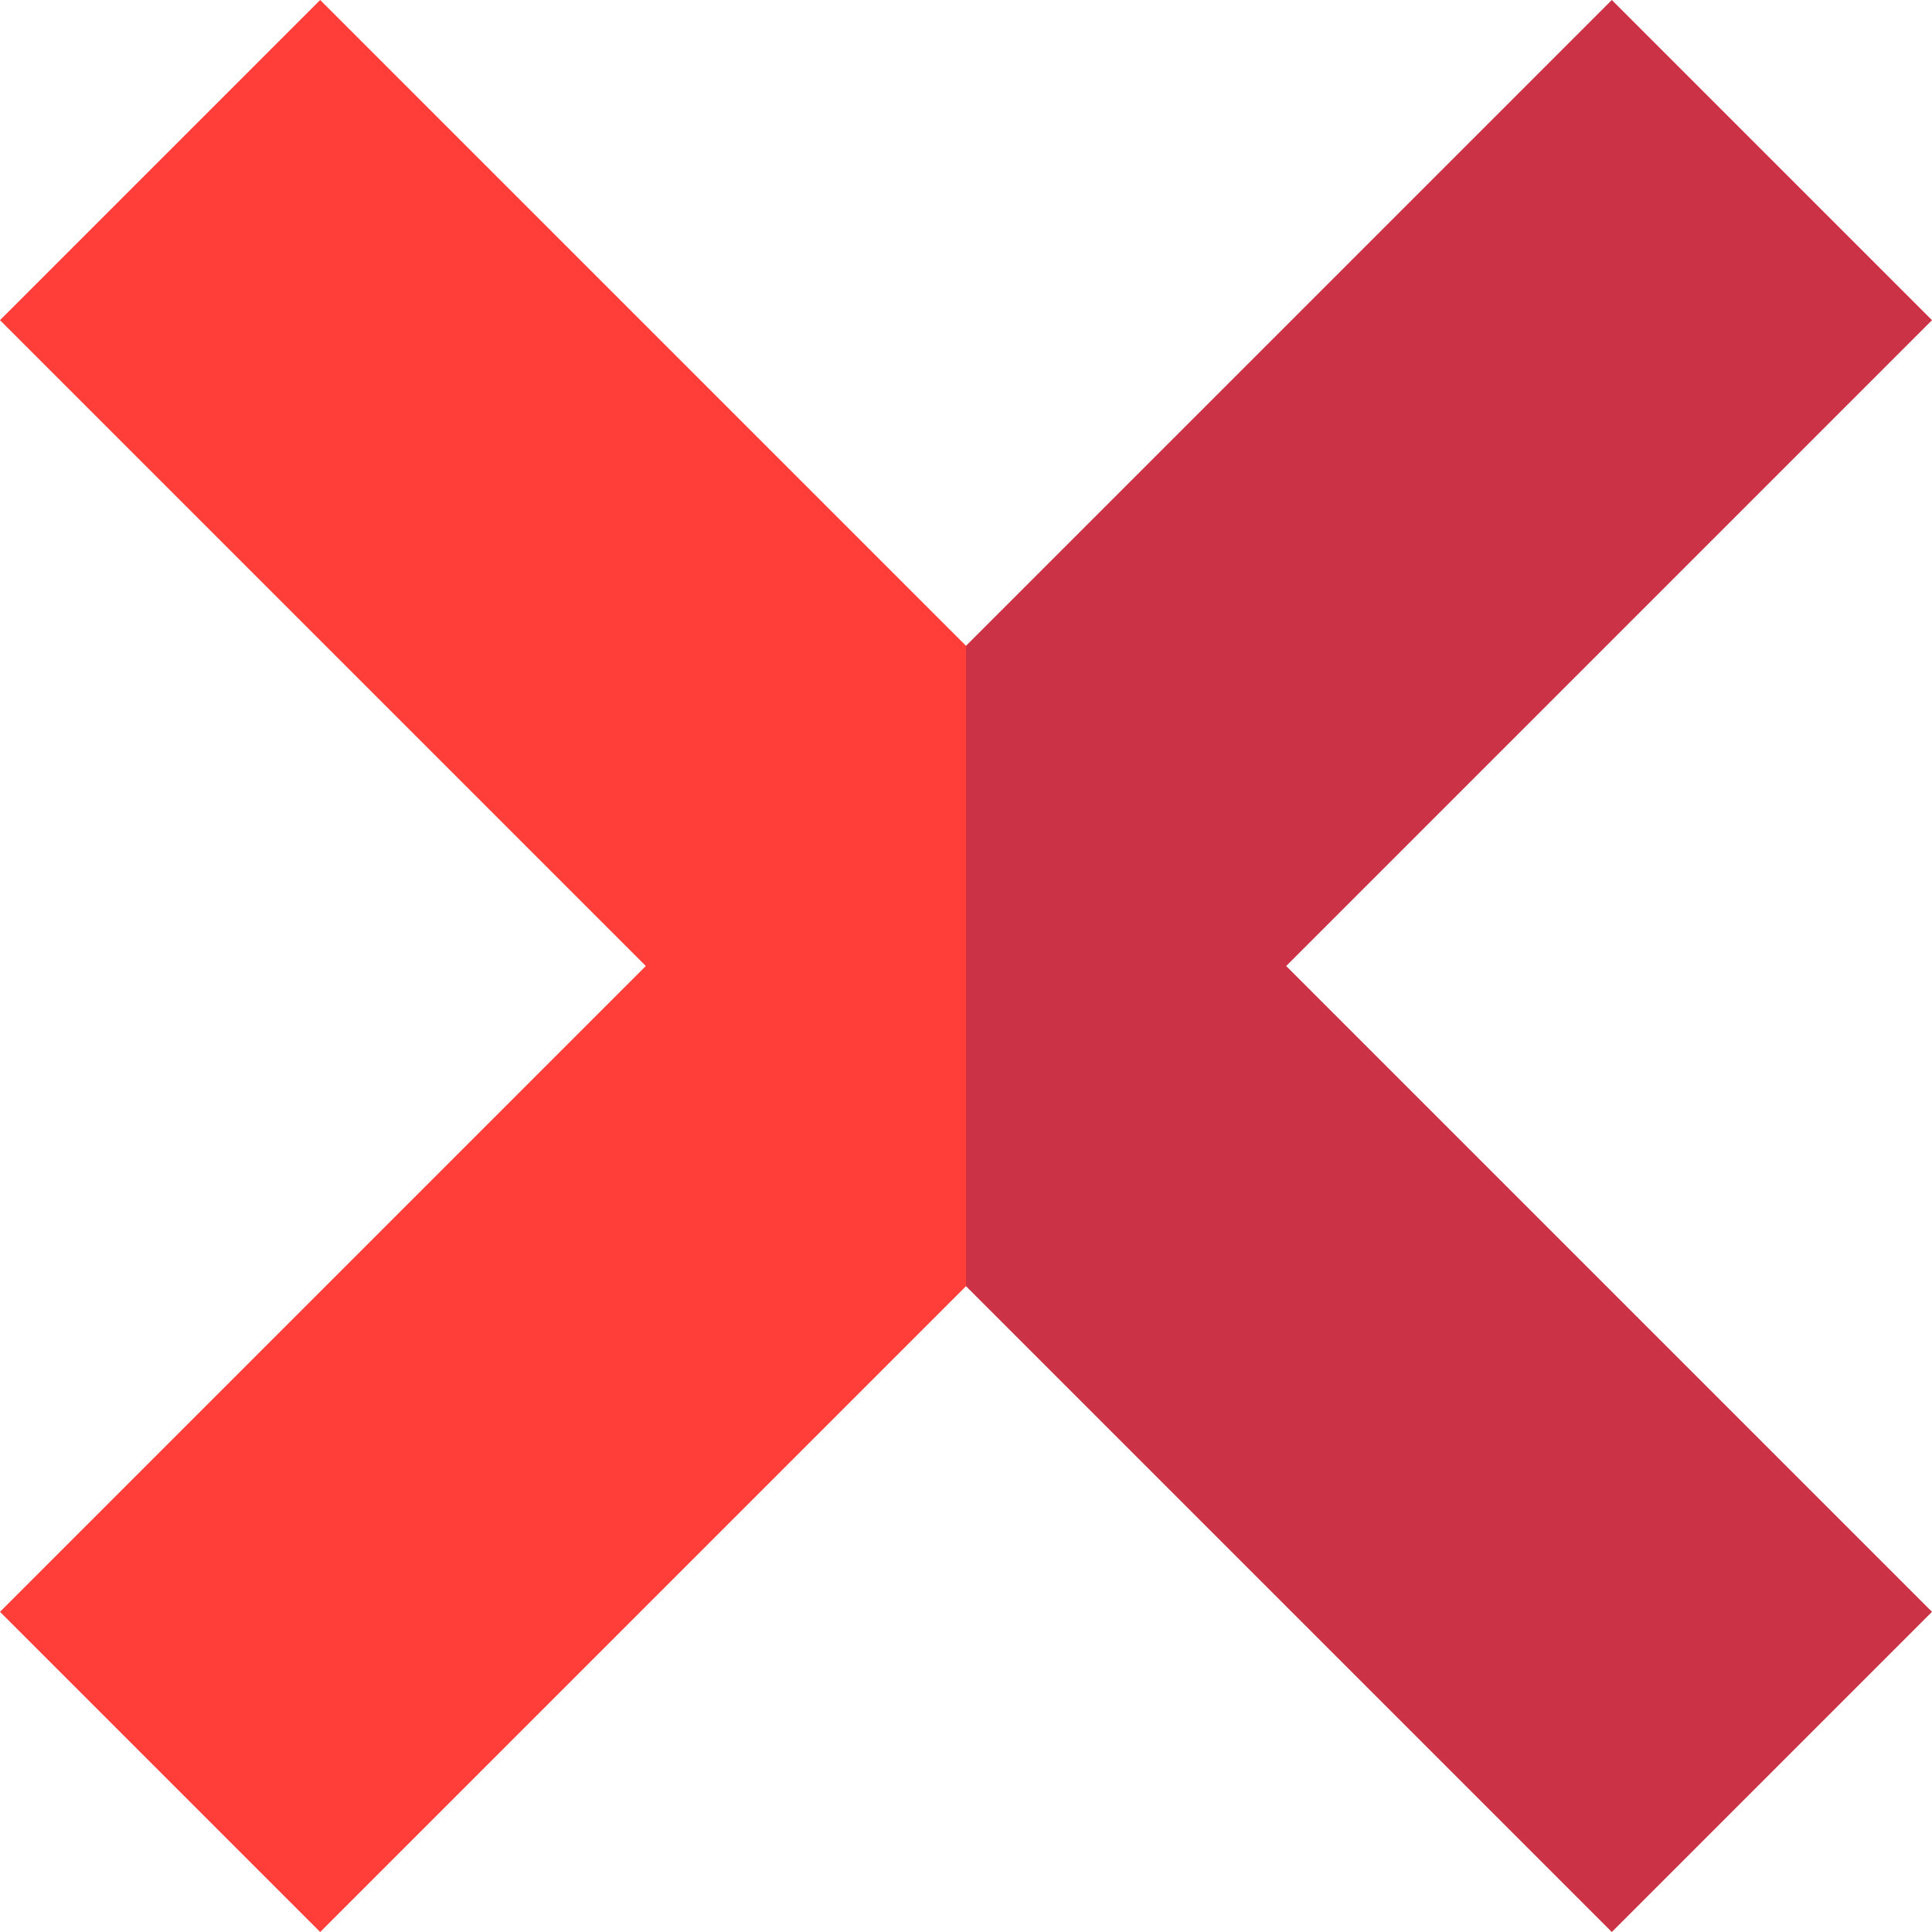
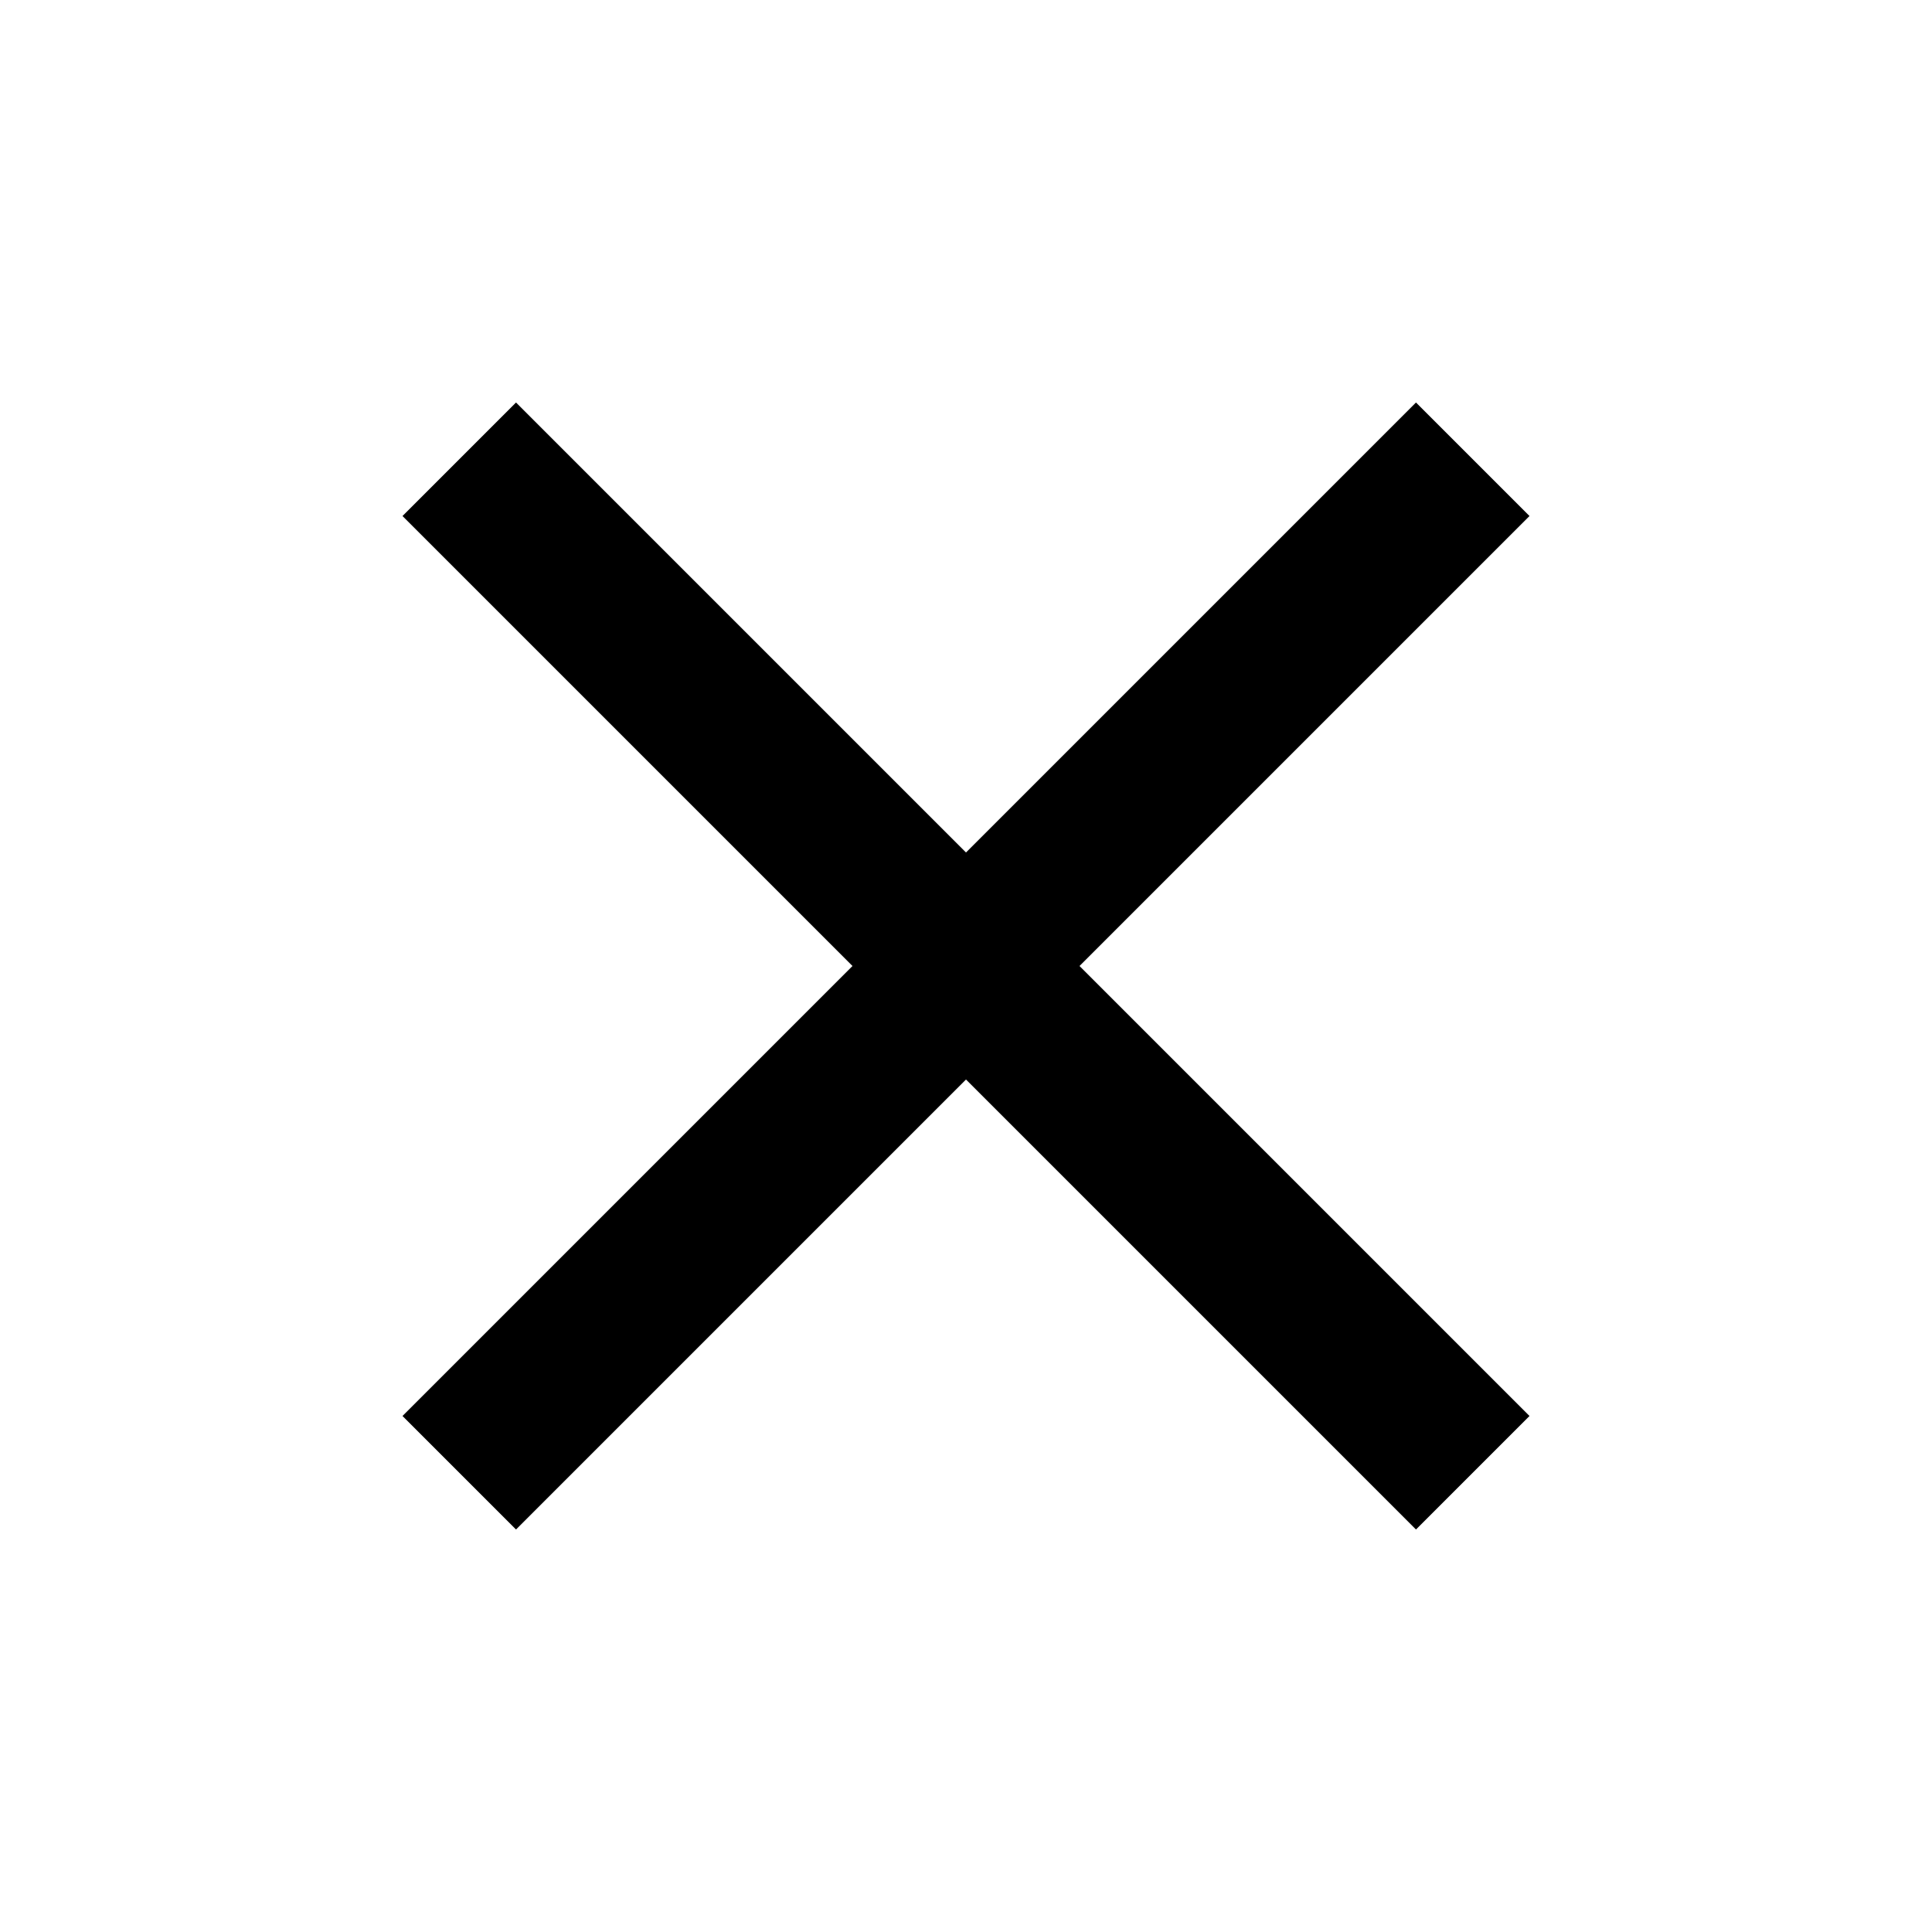
- <svg xmlns="http://www.w3.org/2000/svg" id="Capa_1" enable-background="new 0 0 512.001 512.001" height="512" viewBox="0 0 512.001 512.001" width="512">
-   <g>
-     <path d="m512.001 84.853-84.853-84.853-171.147 171.147-69.853 84.853 69.853 84.854 171.147 171.147 84.853-84.853-171.148-171.148z" fill="#cc3245" />
-     <path d="m84.853 0-84.853 84.853 171.148 171.147-171.148 171.148 84.853 84.853 171.148-171.147v-169.707z" fill="#ff3e3a" />
-   </g>
+ <svg xmlns="http://www.w3.org/2000/svg" height="24px" viewBox="0 0 24 24" width="24px" fill="#000000">
+   <path d="M0 0h24v24H0V0z" fill="none" />
+   <path d="M19 6.41L17.59 5 12 10.59 6.41 5 5 6.41 10.59 12 5 17.59 6.41 19 12 13.41 17.59 19 19 17.59 13.41 12 19 6.41z" />
</svg>
